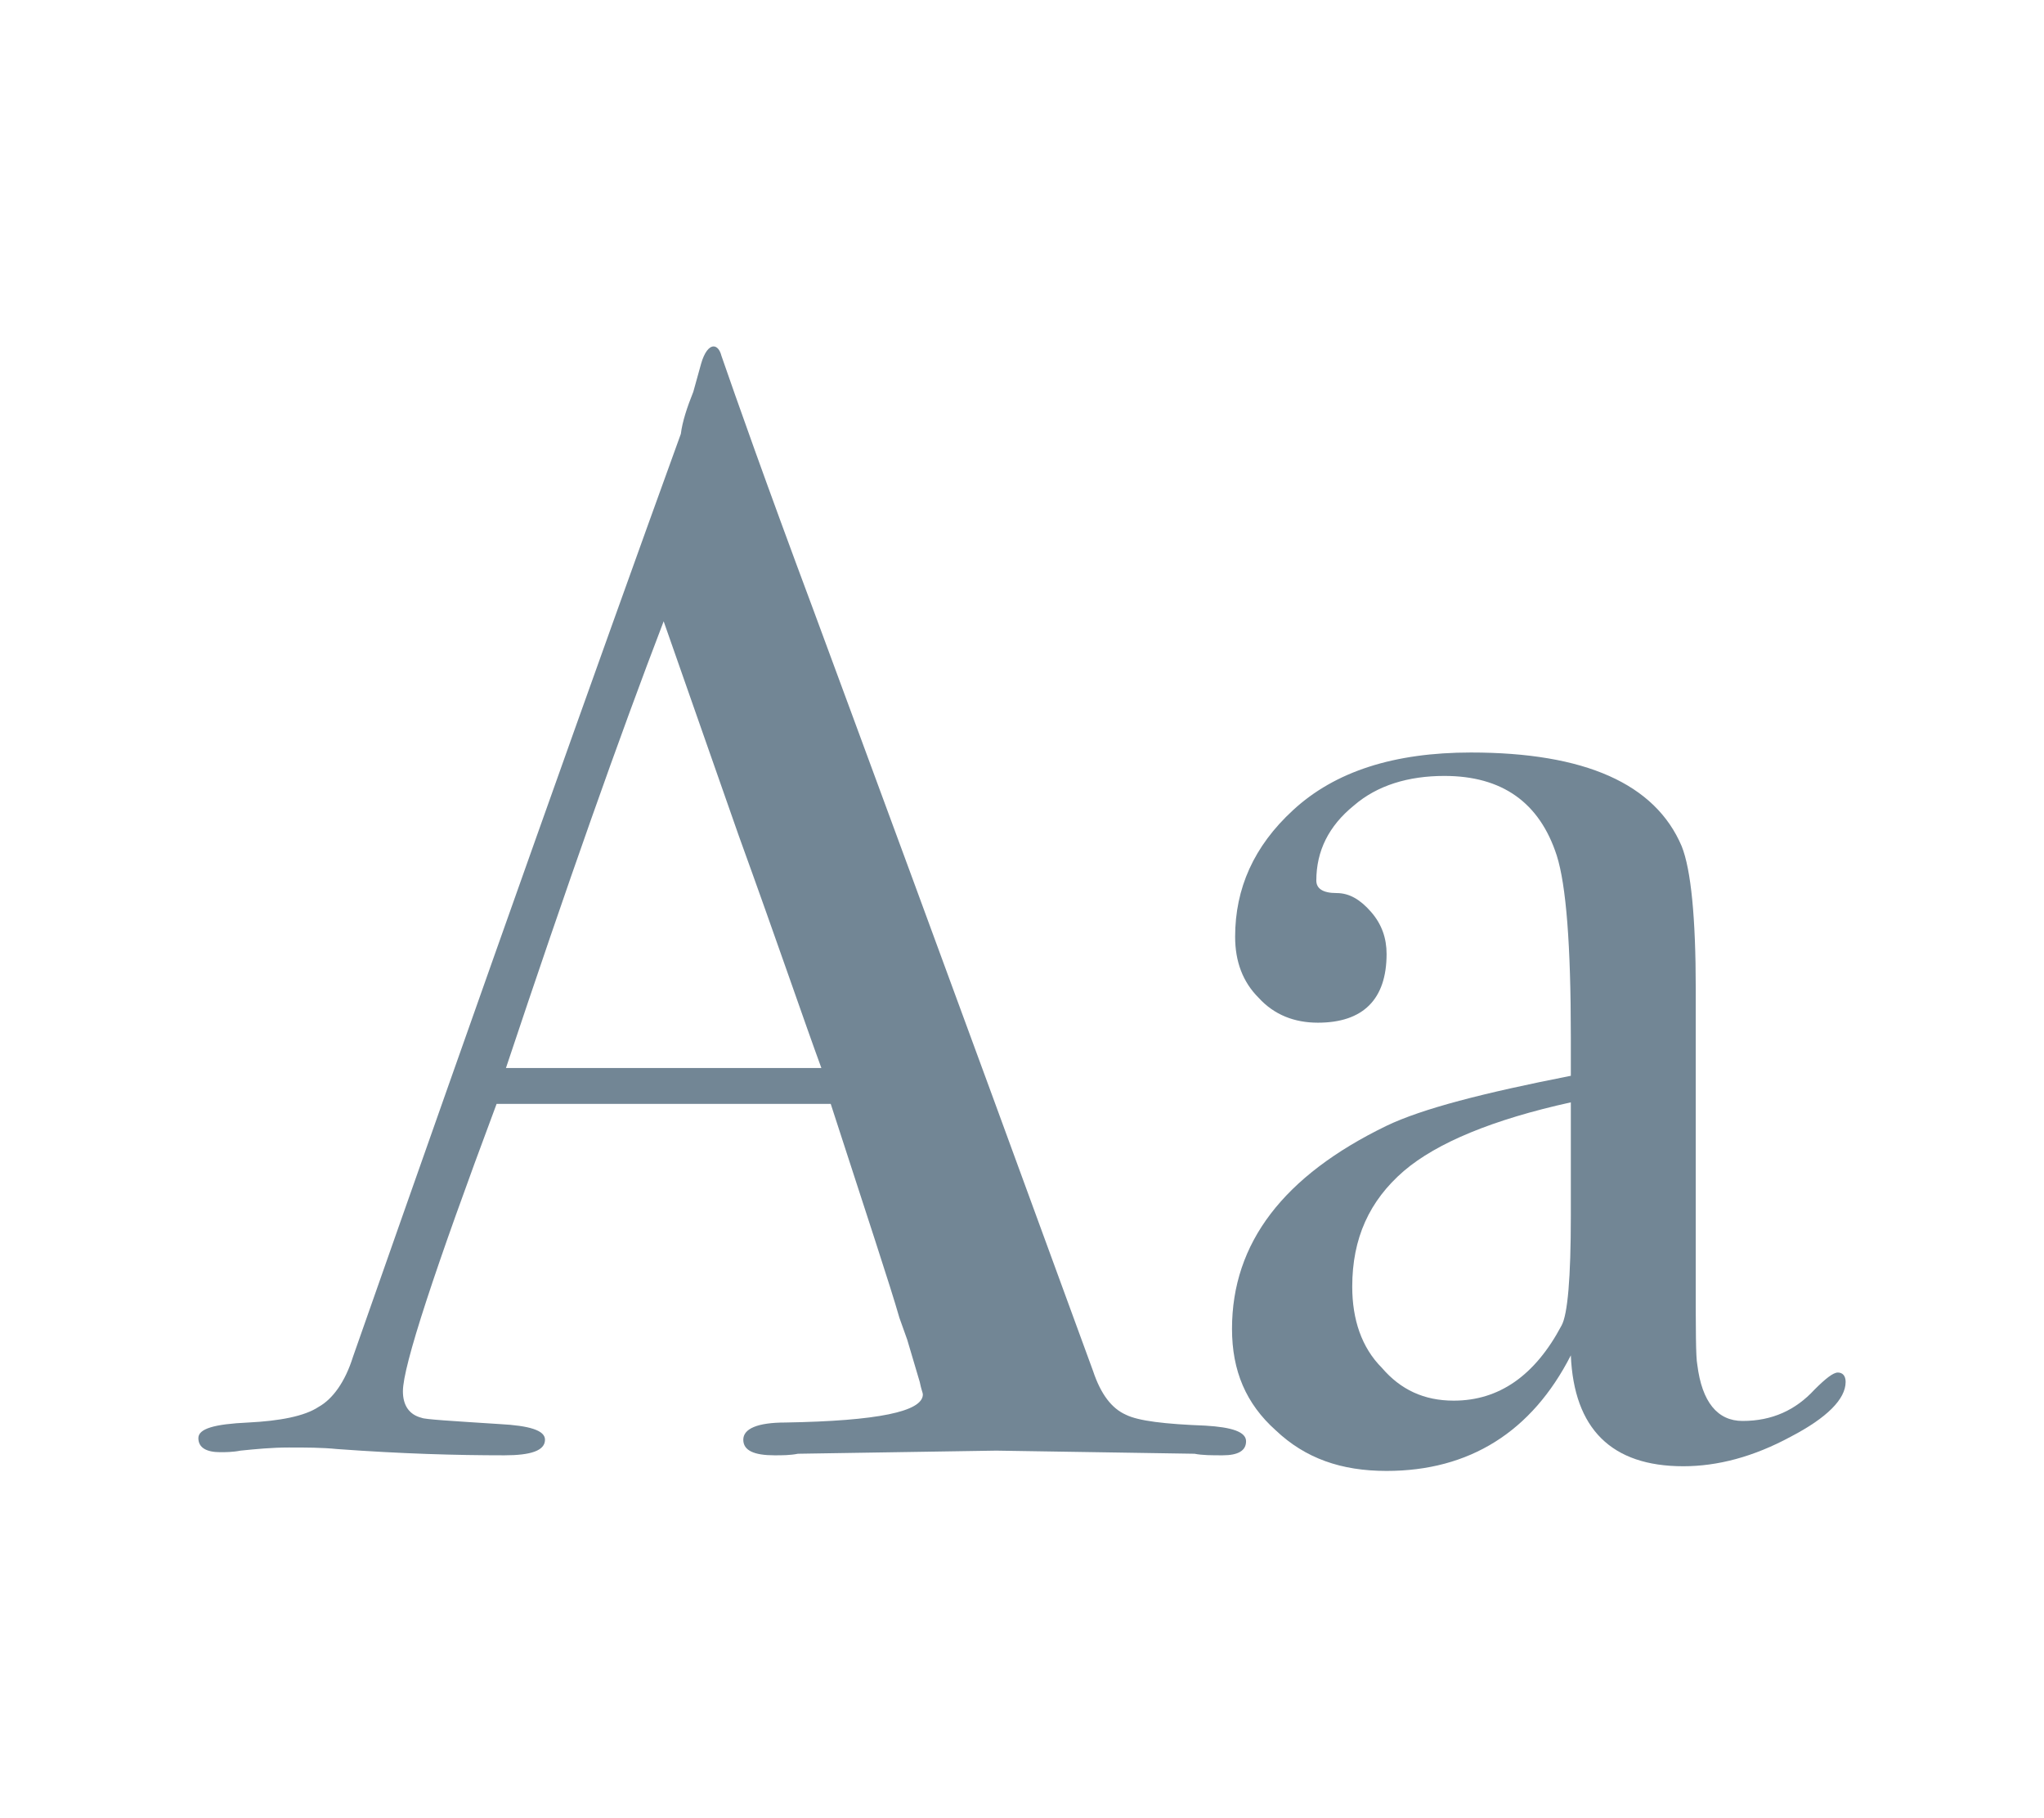
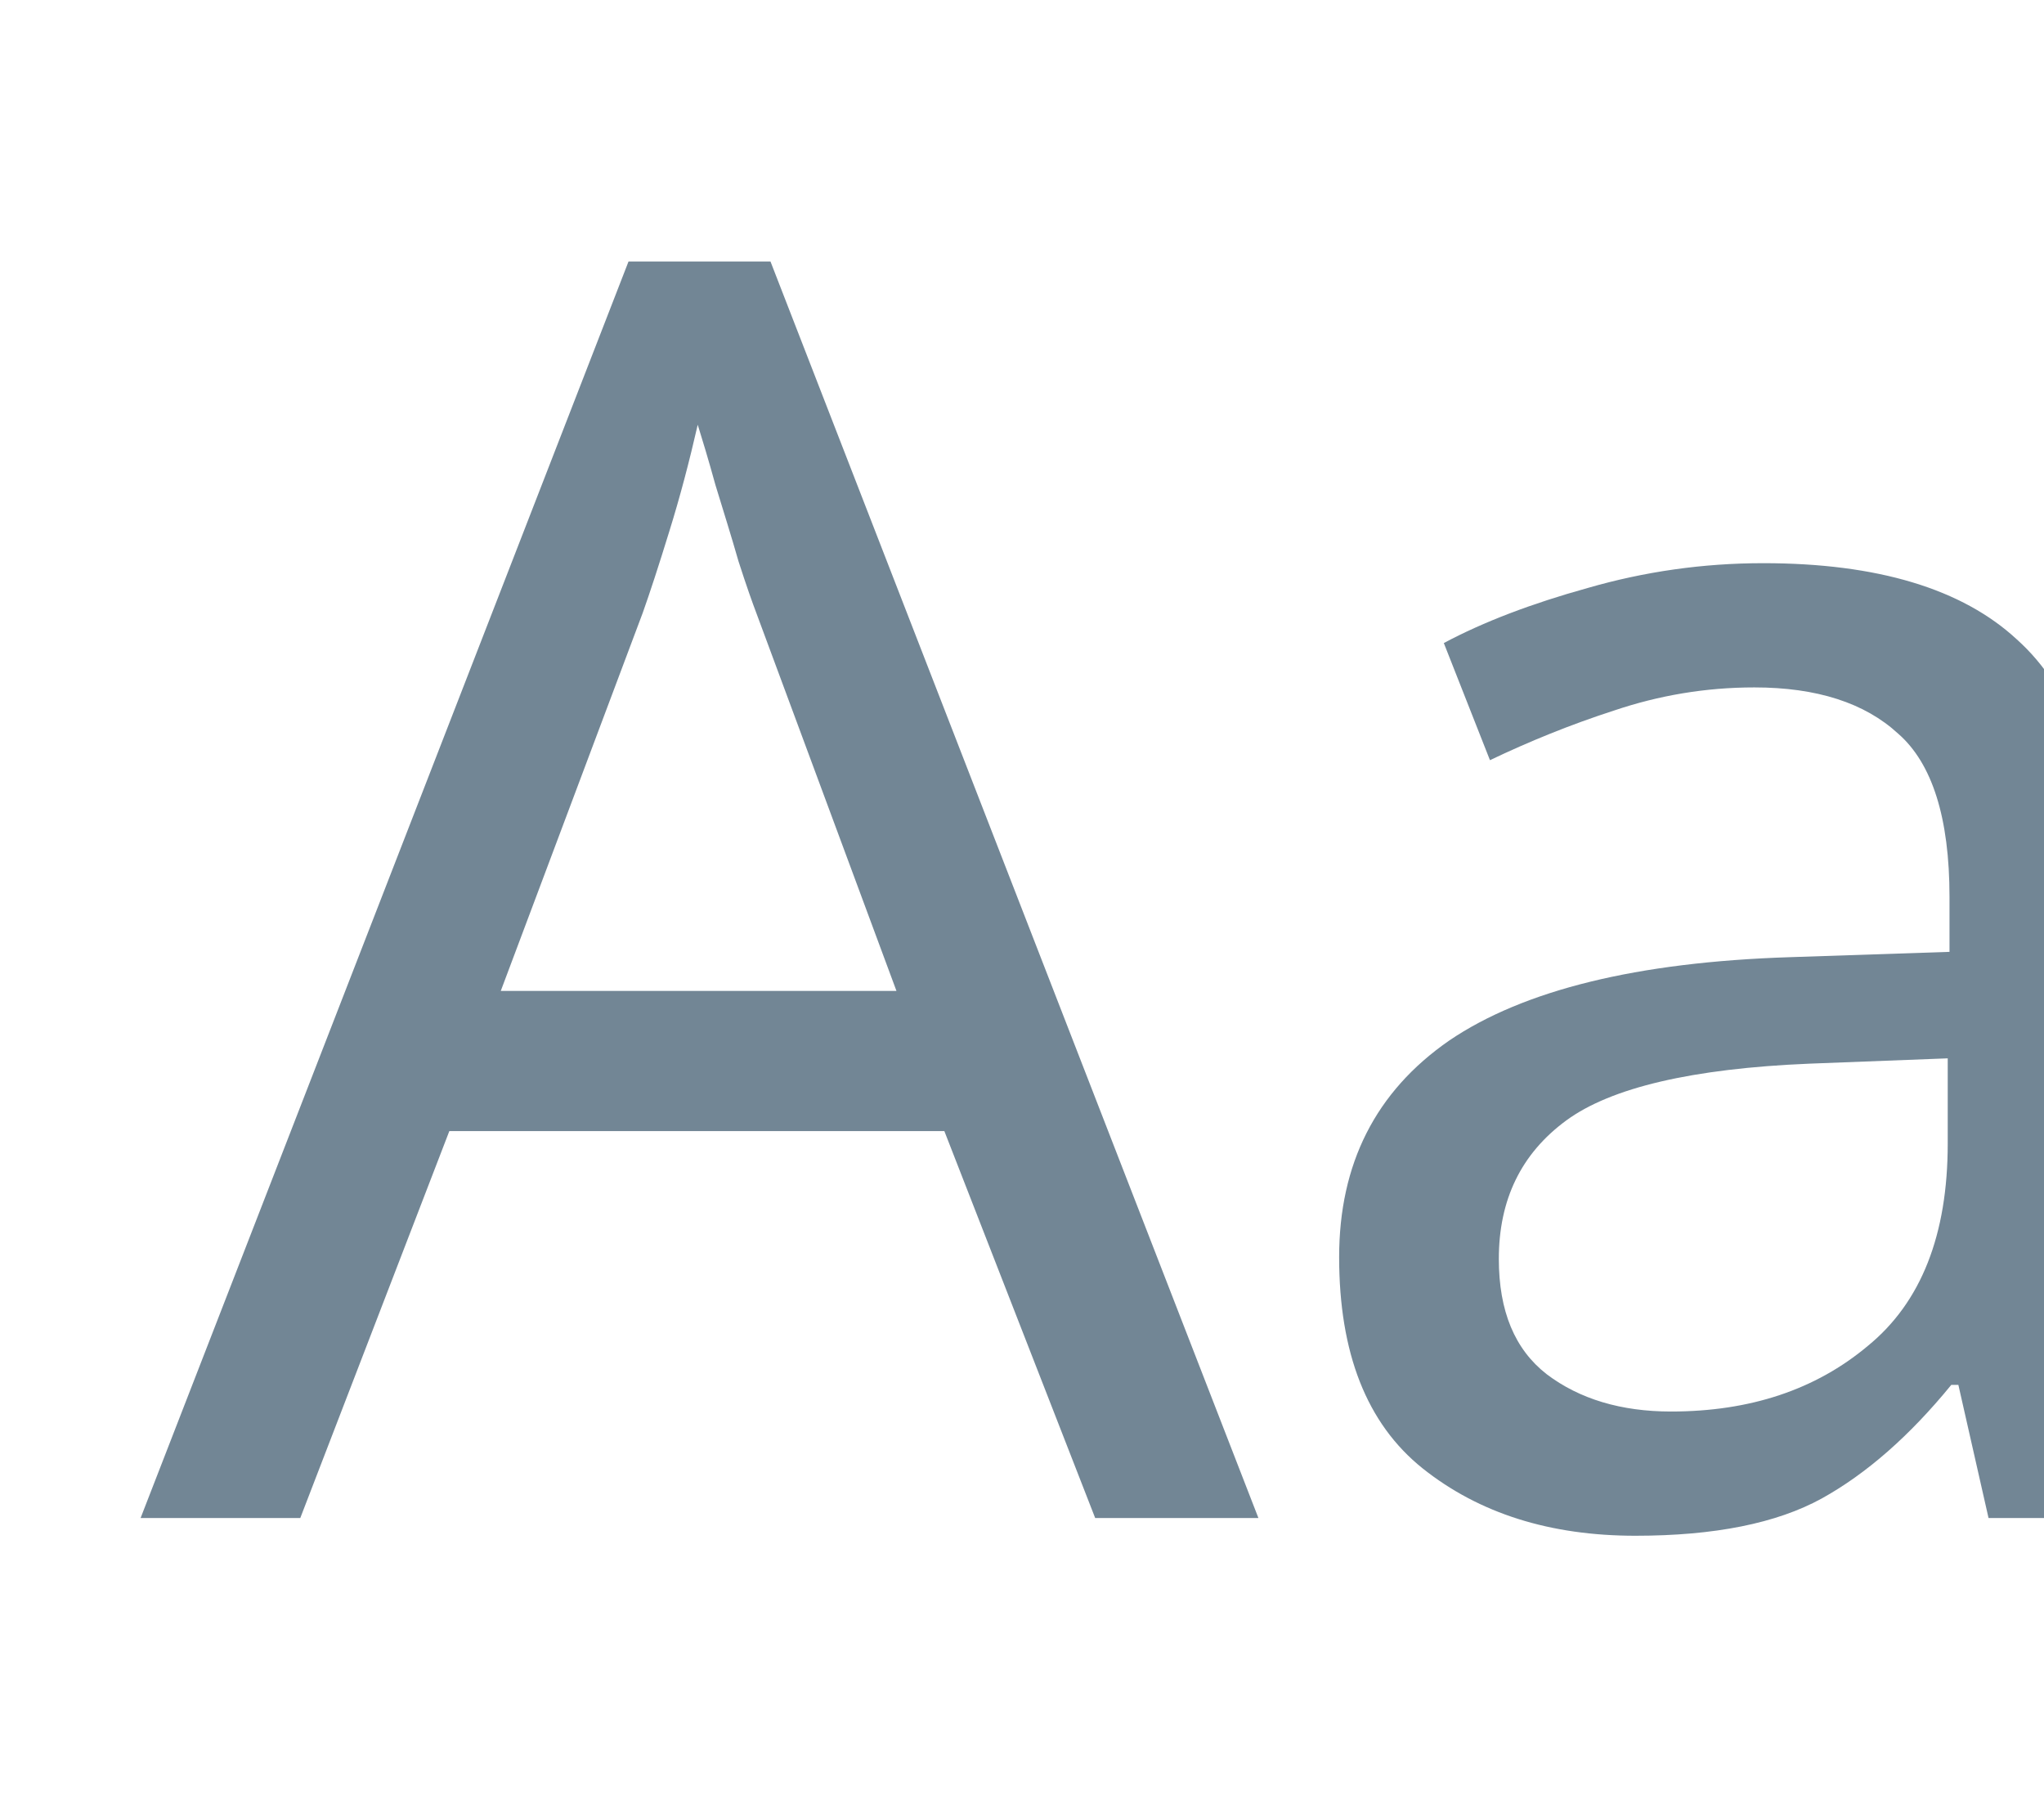
<svg xmlns="http://www.w3.org/2000/svg" width="100%" height="100%" viewBox="0 0 18 16" version="1.1" xml:space="preserve" style="fill-rule:evenodd;clip-rule:evenodd;stroke-linejoin:round;stroke-miterlimit:2;">
-   <g transform="matrix(1,0,0,1,0.553868,5.63993)">
+   <g transform="matrix(1,0,0,1,-0.285298,6.21993)">
    <g id="font">
-       <g transform="matrix(13.75,0,0,13.75,1.52301,7.14507)">
-         <path d="M0.647,-0.007C0.647,-0.001 0.642,0.002 0.632,0.002C0.625,0.002 0.619,0.002 0.614,0.001L0.487,-0.001L0.36,0.001C0.355,0.002 0.35,0.002 0.345,0.002C0.332,0.002 0.325,-0.001 0.325,-0.008C0.325,-0.015 0.334,-0.019 0.352,-0.019C0.411,-0.02 0.44,-0.026 0.44,-0.037C0.44,-0.038 0.439,-0.04 0.438,-0.045L0.43,-0.072L0.425,-0.086C0.419,-0.107 0.404,-0.152 0.381,-0.223L0.167,-0.223C0.127,-0.116 0.107,-0.055 0.107,-0.039C0.107,-0.03 0.111,-0.024 0.119,-0.022C0.121,-0.021 0.138,-0.02 0.169,-0.018C0.188,-0.017 0.198,-0.014 0.198,-0.008C0.198,-0.001 0.189,0.002 0.172,0.002C0.141,0.002 0.106,0.001 0.065,-0.002C0.055,-0.003 0.045,-0.003 0.034,-0.003C0.023,-0.003 0.013,-0.002 0.003,-0.001C-0.002,-0 -0.007,-0 -0.01,-0C-0.019,-0 -0.024,-0.003 -0.024,-0.009C-0.024,-0.015 -0.014,-0.018 0.008,-0.019C0.028,-0.02 0.044,-0.023 0.053,-0.029C0.062,-0.034 0.07,-0.045 0.075,-0.061C0.161,-0.306 0.231,-0.503 0.285,-0.652C0.286,-0.66 0.289,-0.669 0.293,-0.679L0.298,-0.697C0.3,-0.704 0.303,-0.708 0.306,-0.708C0.308,-0.708 0.31,-0.706 0.311,-0.702C0.32,-0.676 0.339,-0.622 0.37,-0.539C0.394,-0.474 0.454,-0.312 0.549,-0.052C0.554,-0.037 0.561,-0.028 0.57,-0.024C0.578,-0.02 0.595,-0.018 0.621,-0.017C0.638,-0.016 0.647,-0.013 0.647,-0.007ZM0.375,-0.246C0.364,-0.276 0.347,-0.326 0.322,-0.395L0.274,-0.532C0.246,-0.459 0.212,-0.363 0.173,-0.246L0.375,-0.246Z" style="fill:rgb(114,134,149);fill-rule:nonzero;" />
-       </g>
-       <g transform="matrix(13.75,0,0,13.75,9.80051,7.14507)">
-         <path d="M0.429,-0.045C0.429,-0.034 0.417,-0.022 0.394,-0.01C0.37,0.003 0.347,0.009 0.325,0.009C0.279,0.009 0.255,-0.015 0.253,-0.062C0.228,-0.013 0.188,0.012 0.135,0.012C0.106,0.012 0.083,0.004 0.064,-0.014C0.045,-0.031 0.036,-0.052 0.036,-0.079C0.036,-0.134 0.069,-0.177 0.135,-0.209C0.158,-0.22 0.197,-0.23 0.253,-0.241L0.253,-0.266C0.253,-0.325 0.25,-0.363 0.244,-0.382C0.233,-0.416 0.209,-0.433 0.172,-0.433C0.149,-0.433 0.129,-0.427 0.114,-0.414C0.098,-0.401 0.09,-0.385 0.09,-0.366C0.09,-0.361 0.094,-0.358 0.103,-0.358C0.111,-0.358 0.118,-0.354 0.125,-0.346C0.132,-0.338 0.135,-0.329 0.135,-0.319C0.135,-0.29 0.12,-0.275 0.091,-0.275C0.076,-0.275 0.063,-0.28 0.053,-0.291C0.043,-0.301 0.038,-0.314 0.038,-0.33C0.038,-0.361 0.05,-0.388 0.075,-0.411C0.102,-0.436 0.14,-0.448 0.189,-0.448C0.262,-0.448 0.307,-0.428 0.324,-0.388C0.33,-0.373 0.333,-0.342 0.333,-0.297L0.333,-0.11C0.333,-0.079 0.333,-0.061 0.334,-0.056C0.337,-0.032 0.347,-0.02 0.363,-0.02C0.382,-0.02 0.397,-0.027 0.409,-0.04C0.416,-0.047 0.421,-0.051 0.424,-0.051C0.427,-0.051 0.429,-0.049 0.429,-0.045ZM0.253,-0.151L0.253,-0.224C0.203,-0.213 0.167,-0.198 0.146,-0.18C0.124,-0.161 0.113,-0.137 0.113,-0.106C0.113,-0.085 0.119,-0.067 0.132,-0.054C0.144,-0.04 0.159,-0.033 0.178,-0.033C0.207,-0.033 0.23,-0.049 0.247,-0.081C0.251,-0.088 0.253,-0.112 0.253,-0.151Z" style="fill:rgb(114,134,149);fill-rule:nonzero;" />
-       </g>
+       <g transform="matrix(15.4167,0,0,15.4167,16.9243,7.14507)" />
+       <text x="1.523px" y="7.145px" style="font-family:'BodoniSvtyTwoITCTT-Book', 'Bodoni 72';font-size:15.417px;fill:rgb(114,134,149);">Aa</text>
    </g>
  </g>
</svg>
